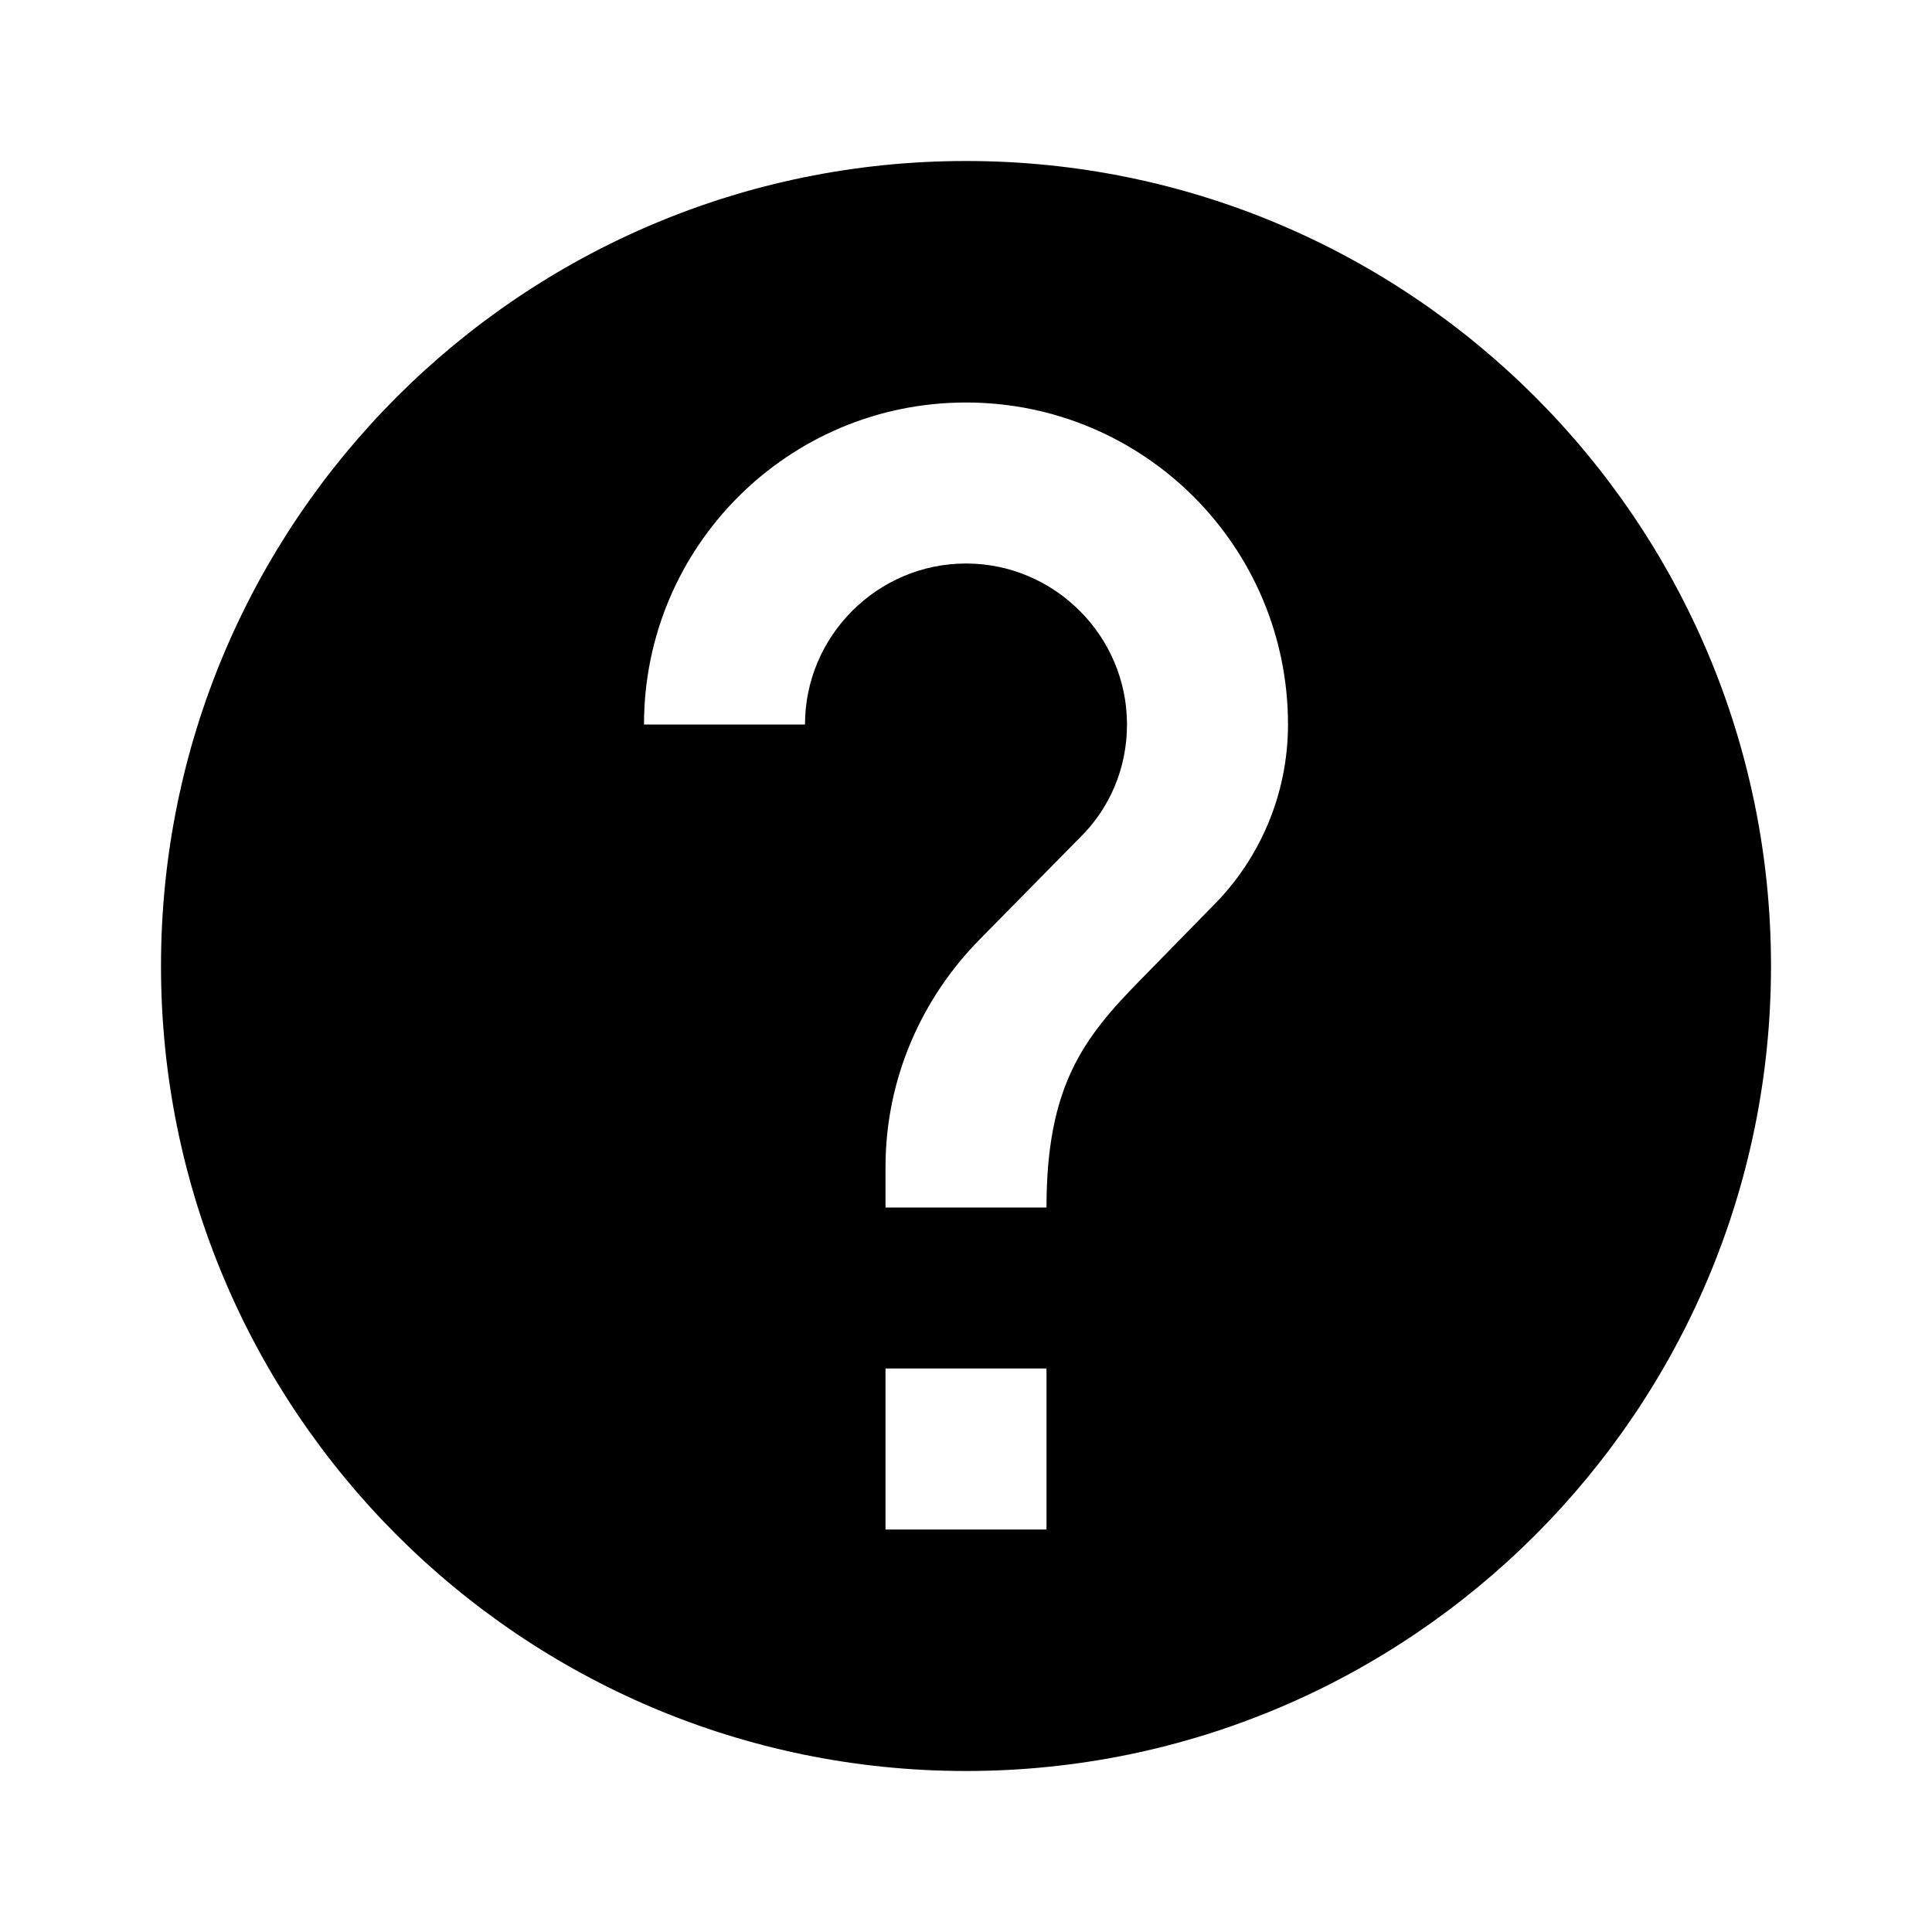
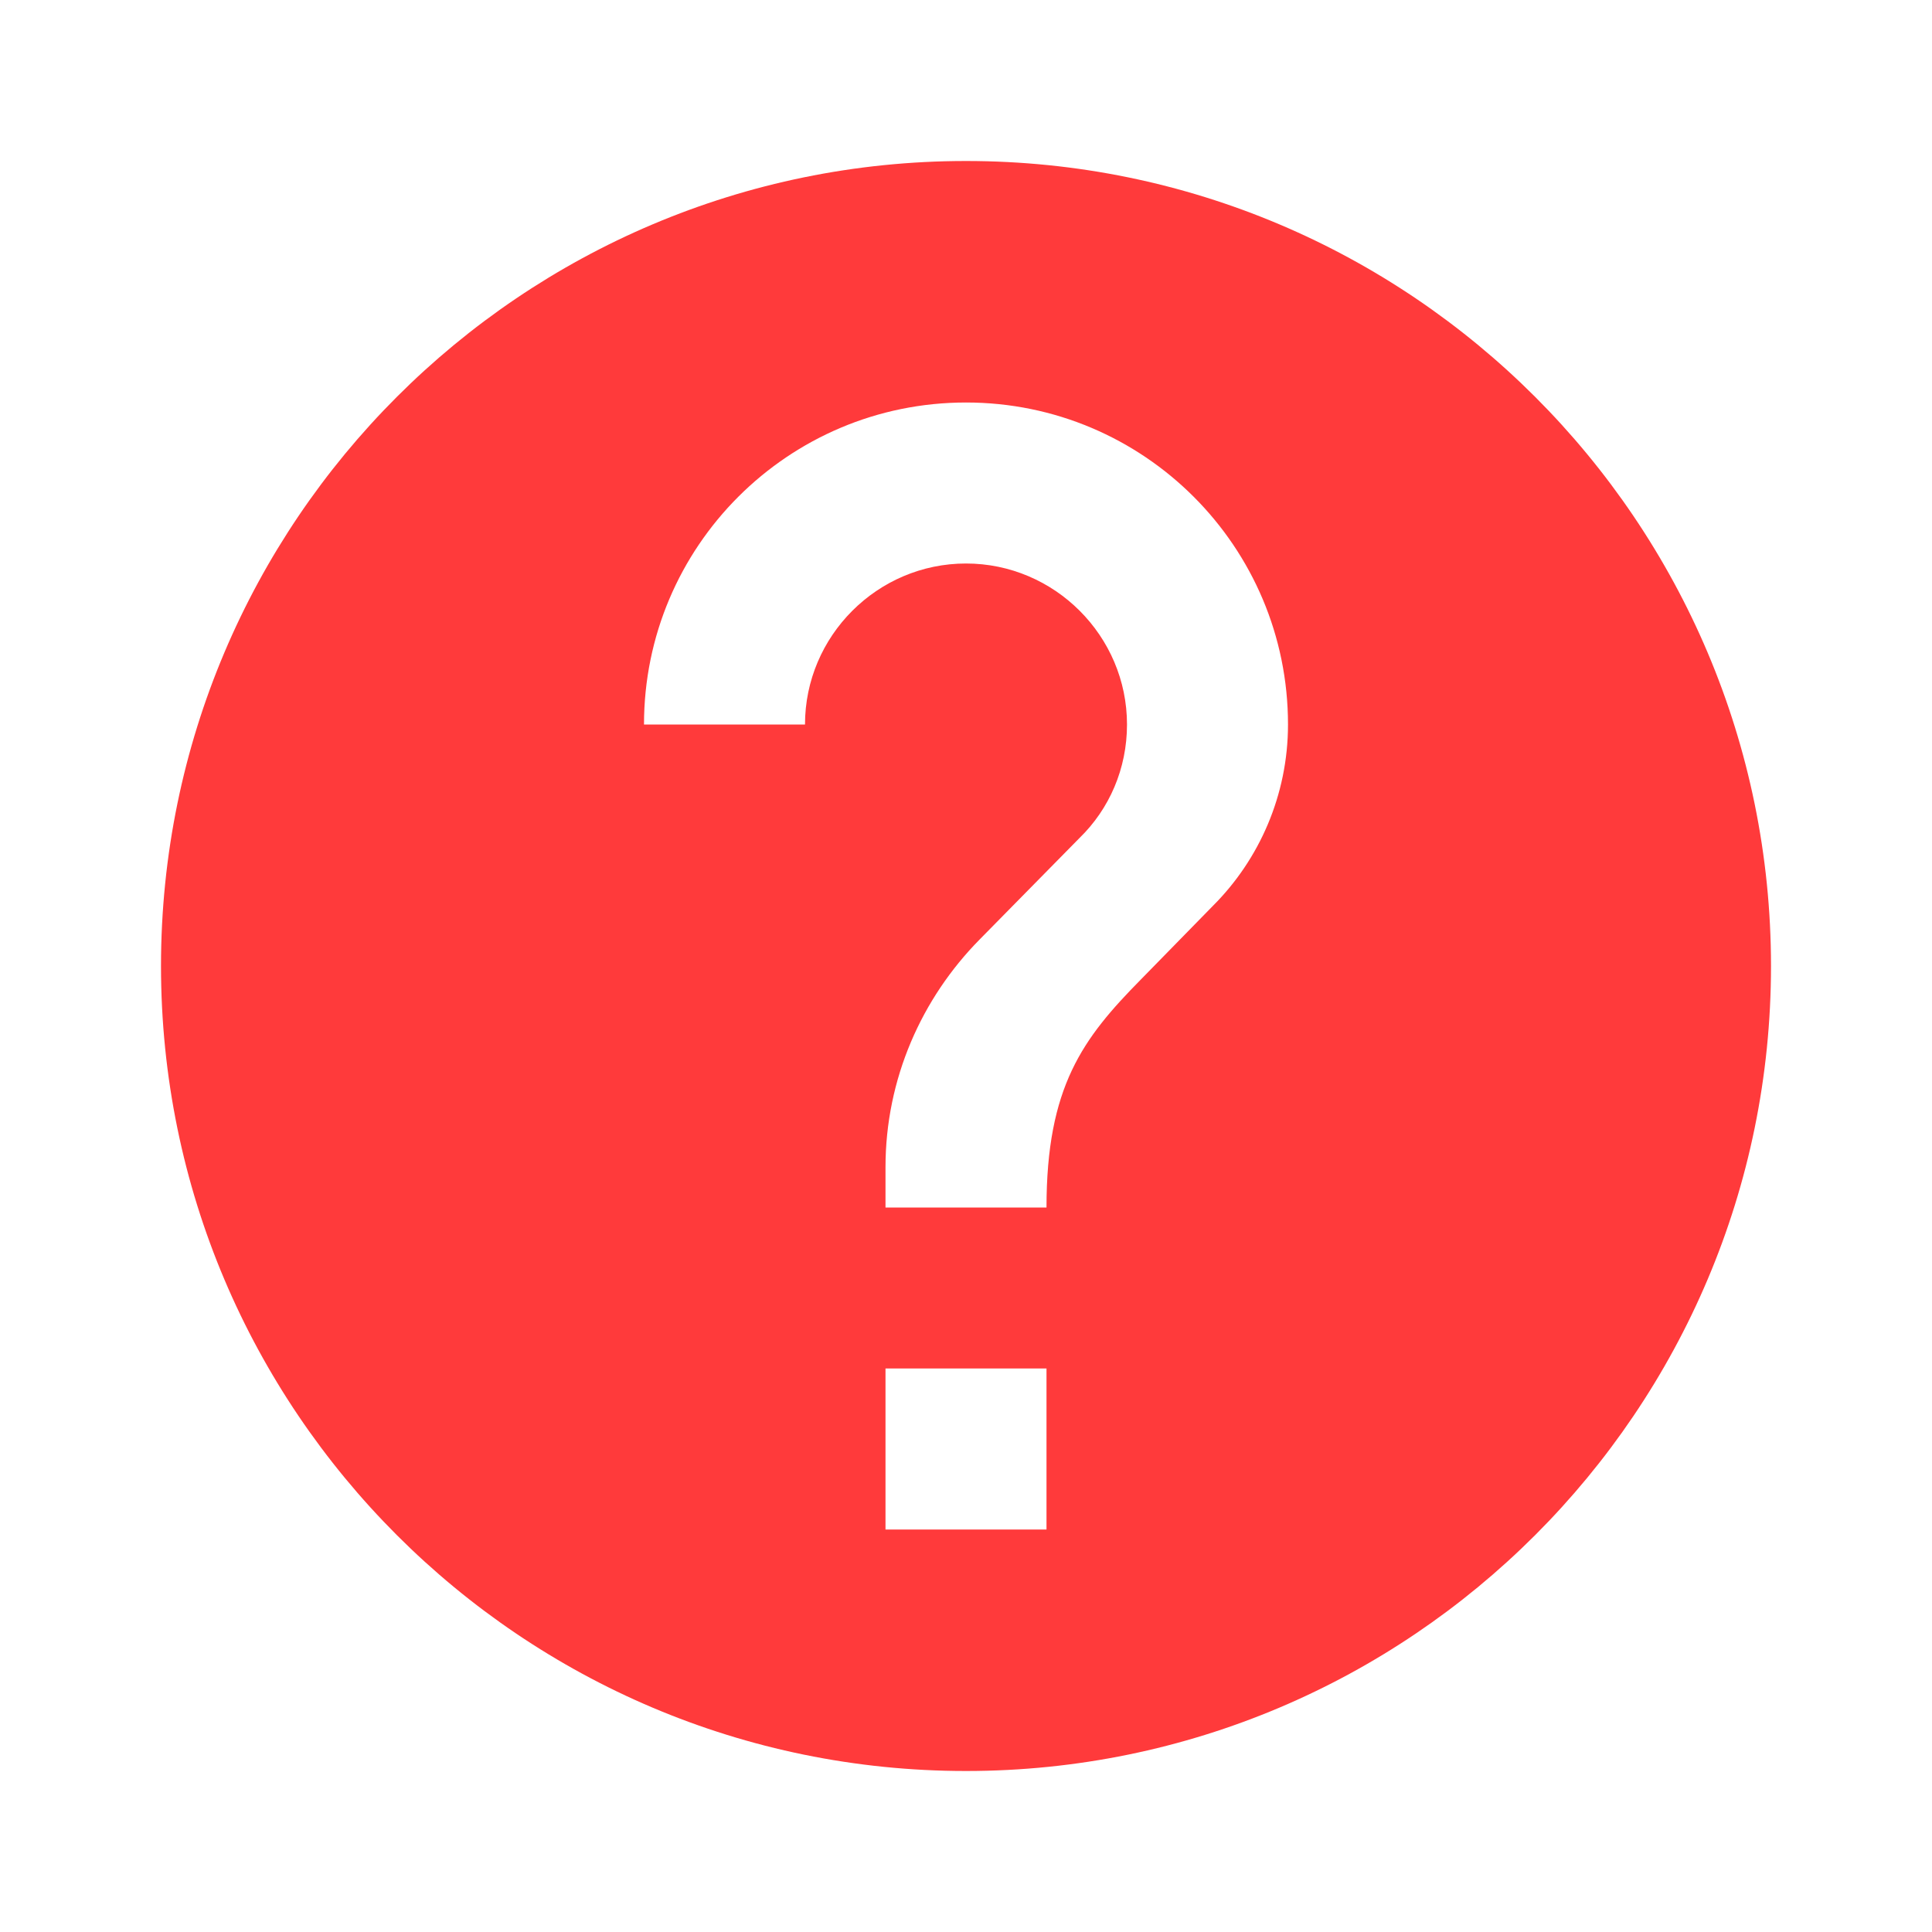
- <svg xmlns="http://www.w3.org/2000/svg" fill="#000000" height="48" viewBox="0 0 24 24" width="48">
+ <svg xmlns="http://www.w3.org/2000/svg" fill="#ff3a3b" height="48" viewBox="0 0 24 24" width="48">
  <path d="M0 0h24v24H0z" fill="none" />
  <path d="M12 2C6.48 2 2 6.48 2 12s4.48 10 10 10 10-4.48 10-10S17.52 2 12 2zm1 17h-2v-2h2v2zm2.07-7.75l-.9.92C13.45 12.9 13 13.5 13 15h-2v-.5c0-1.1.45-2.1 1.17-2.83l1.24-1.26c.37-.36.59-.86.59-1.41 0-1.1-.9-2-2-2s-2 .9-2 2H8c0-2.21 1.79-4 4-4s4 1.79 4 4c0 .88-.36 1.68-.93 2.25z" />
</svg>
